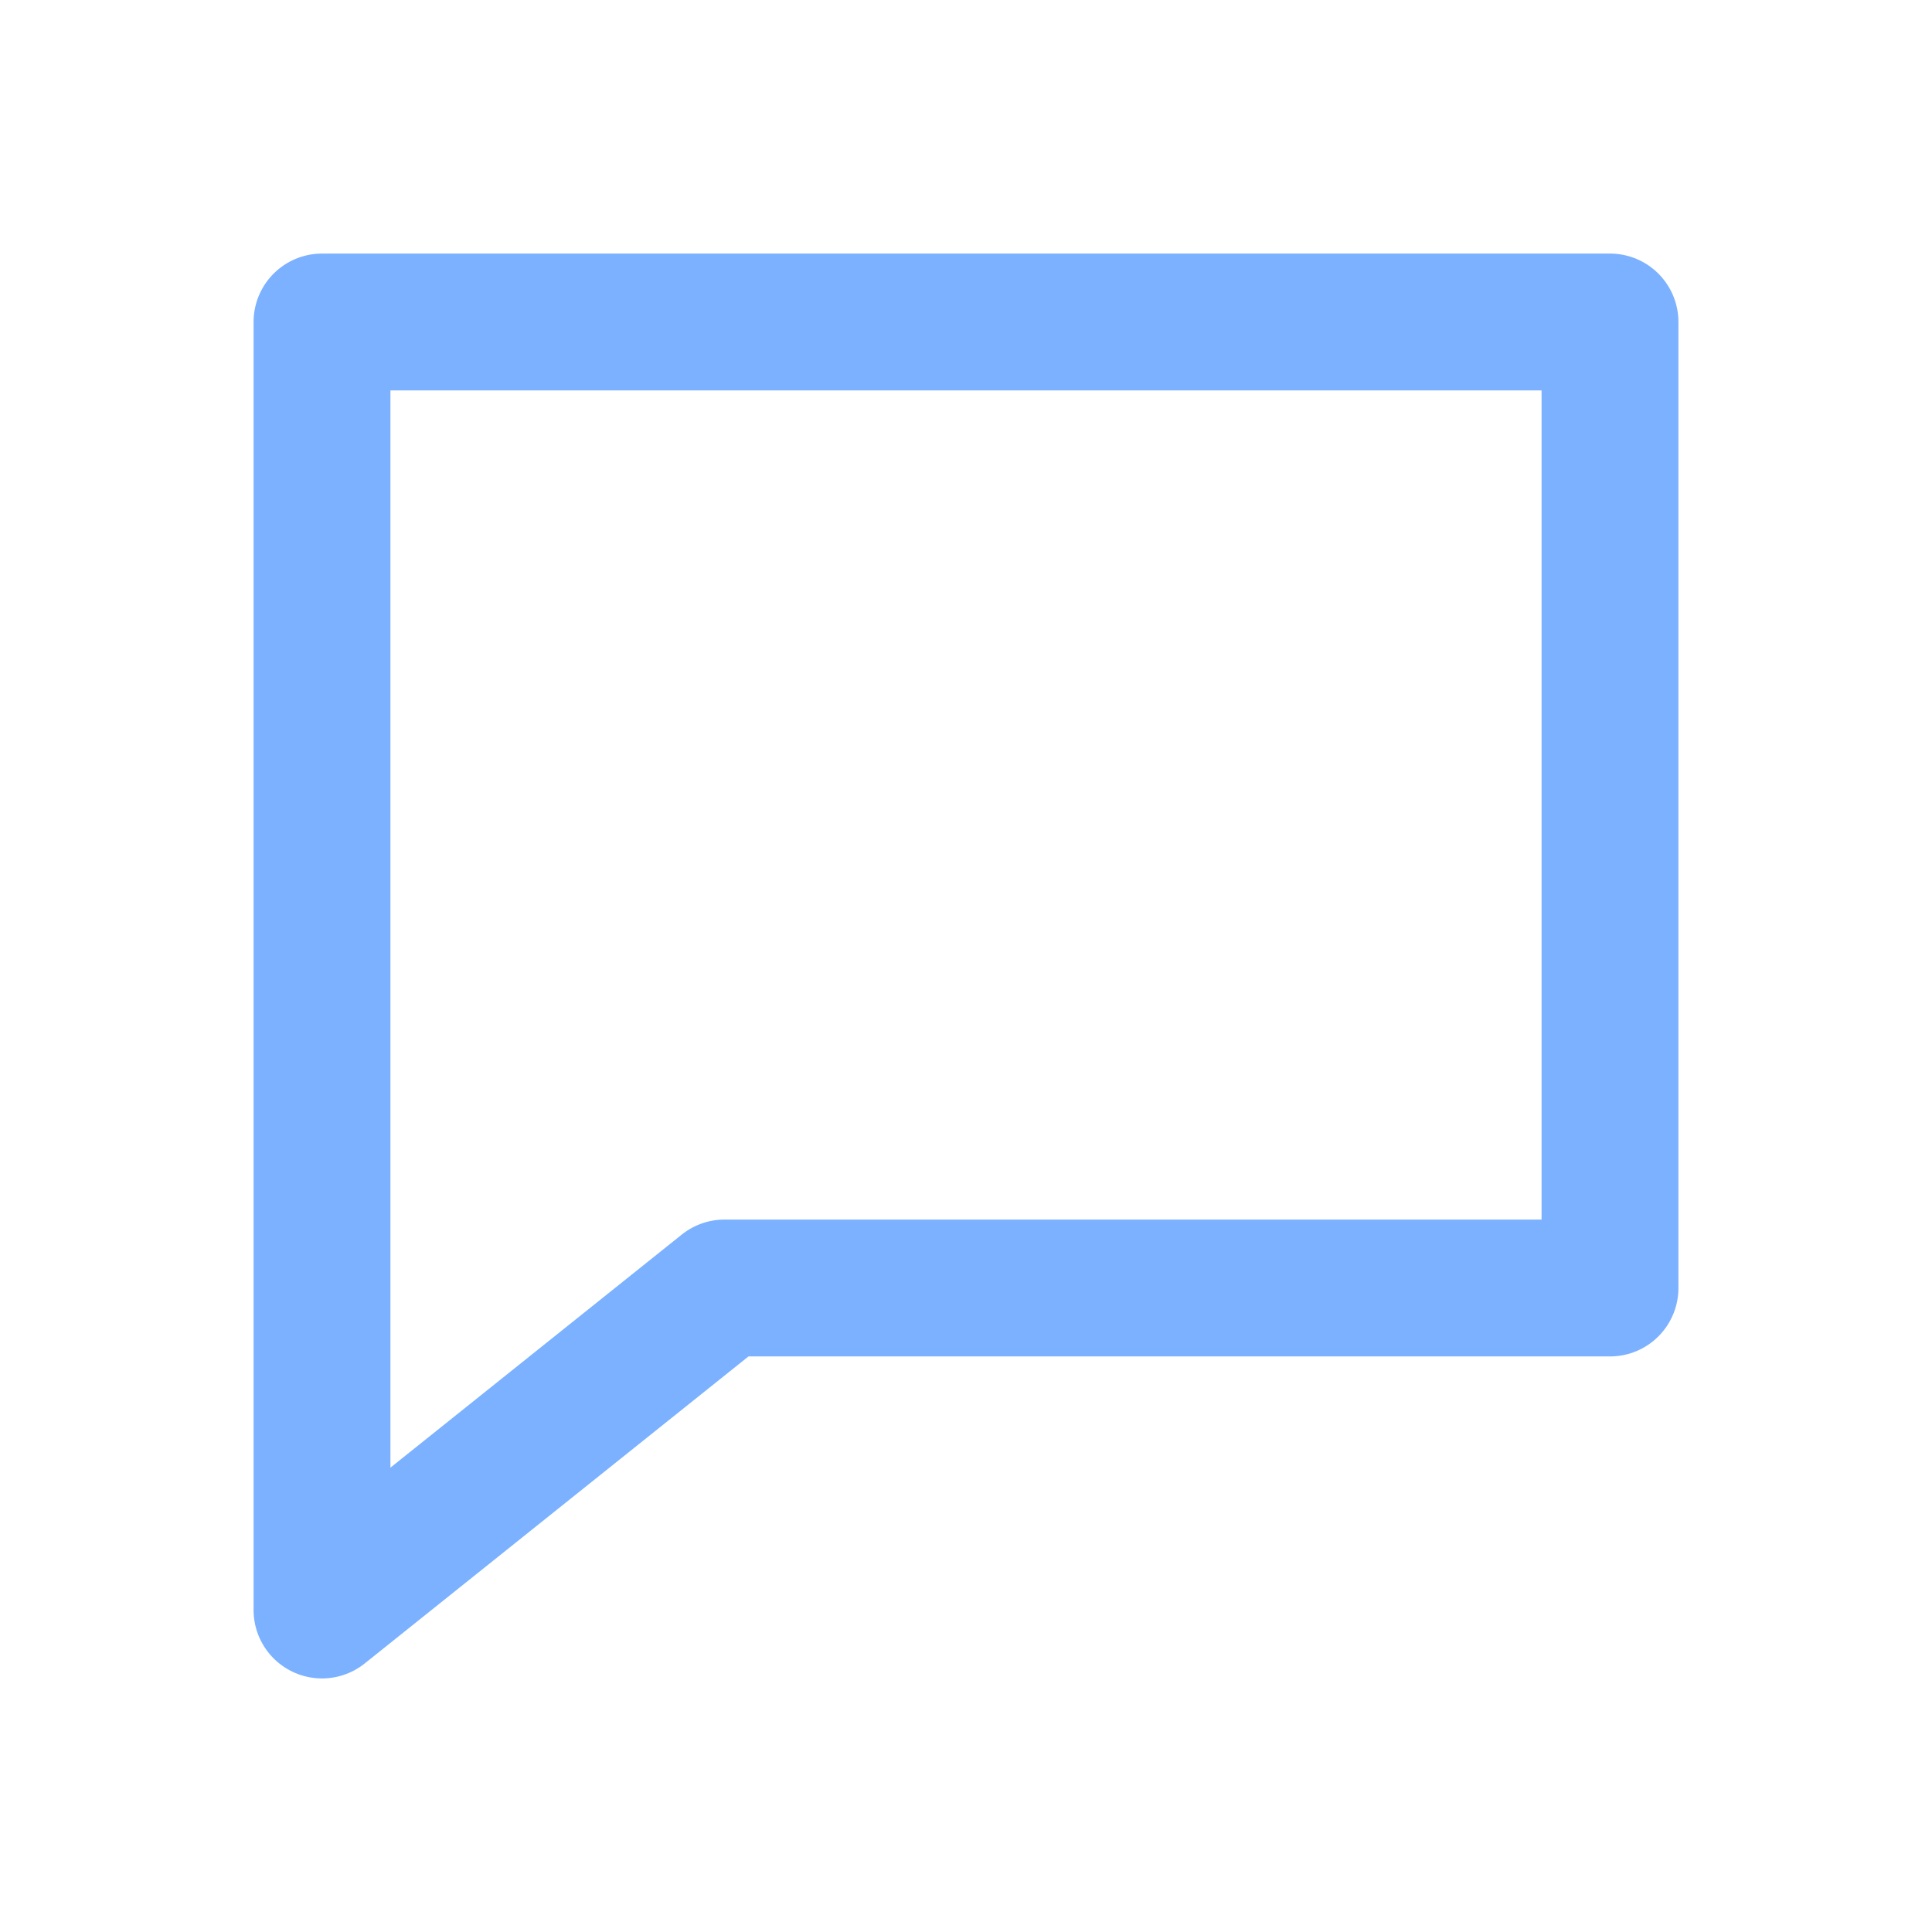
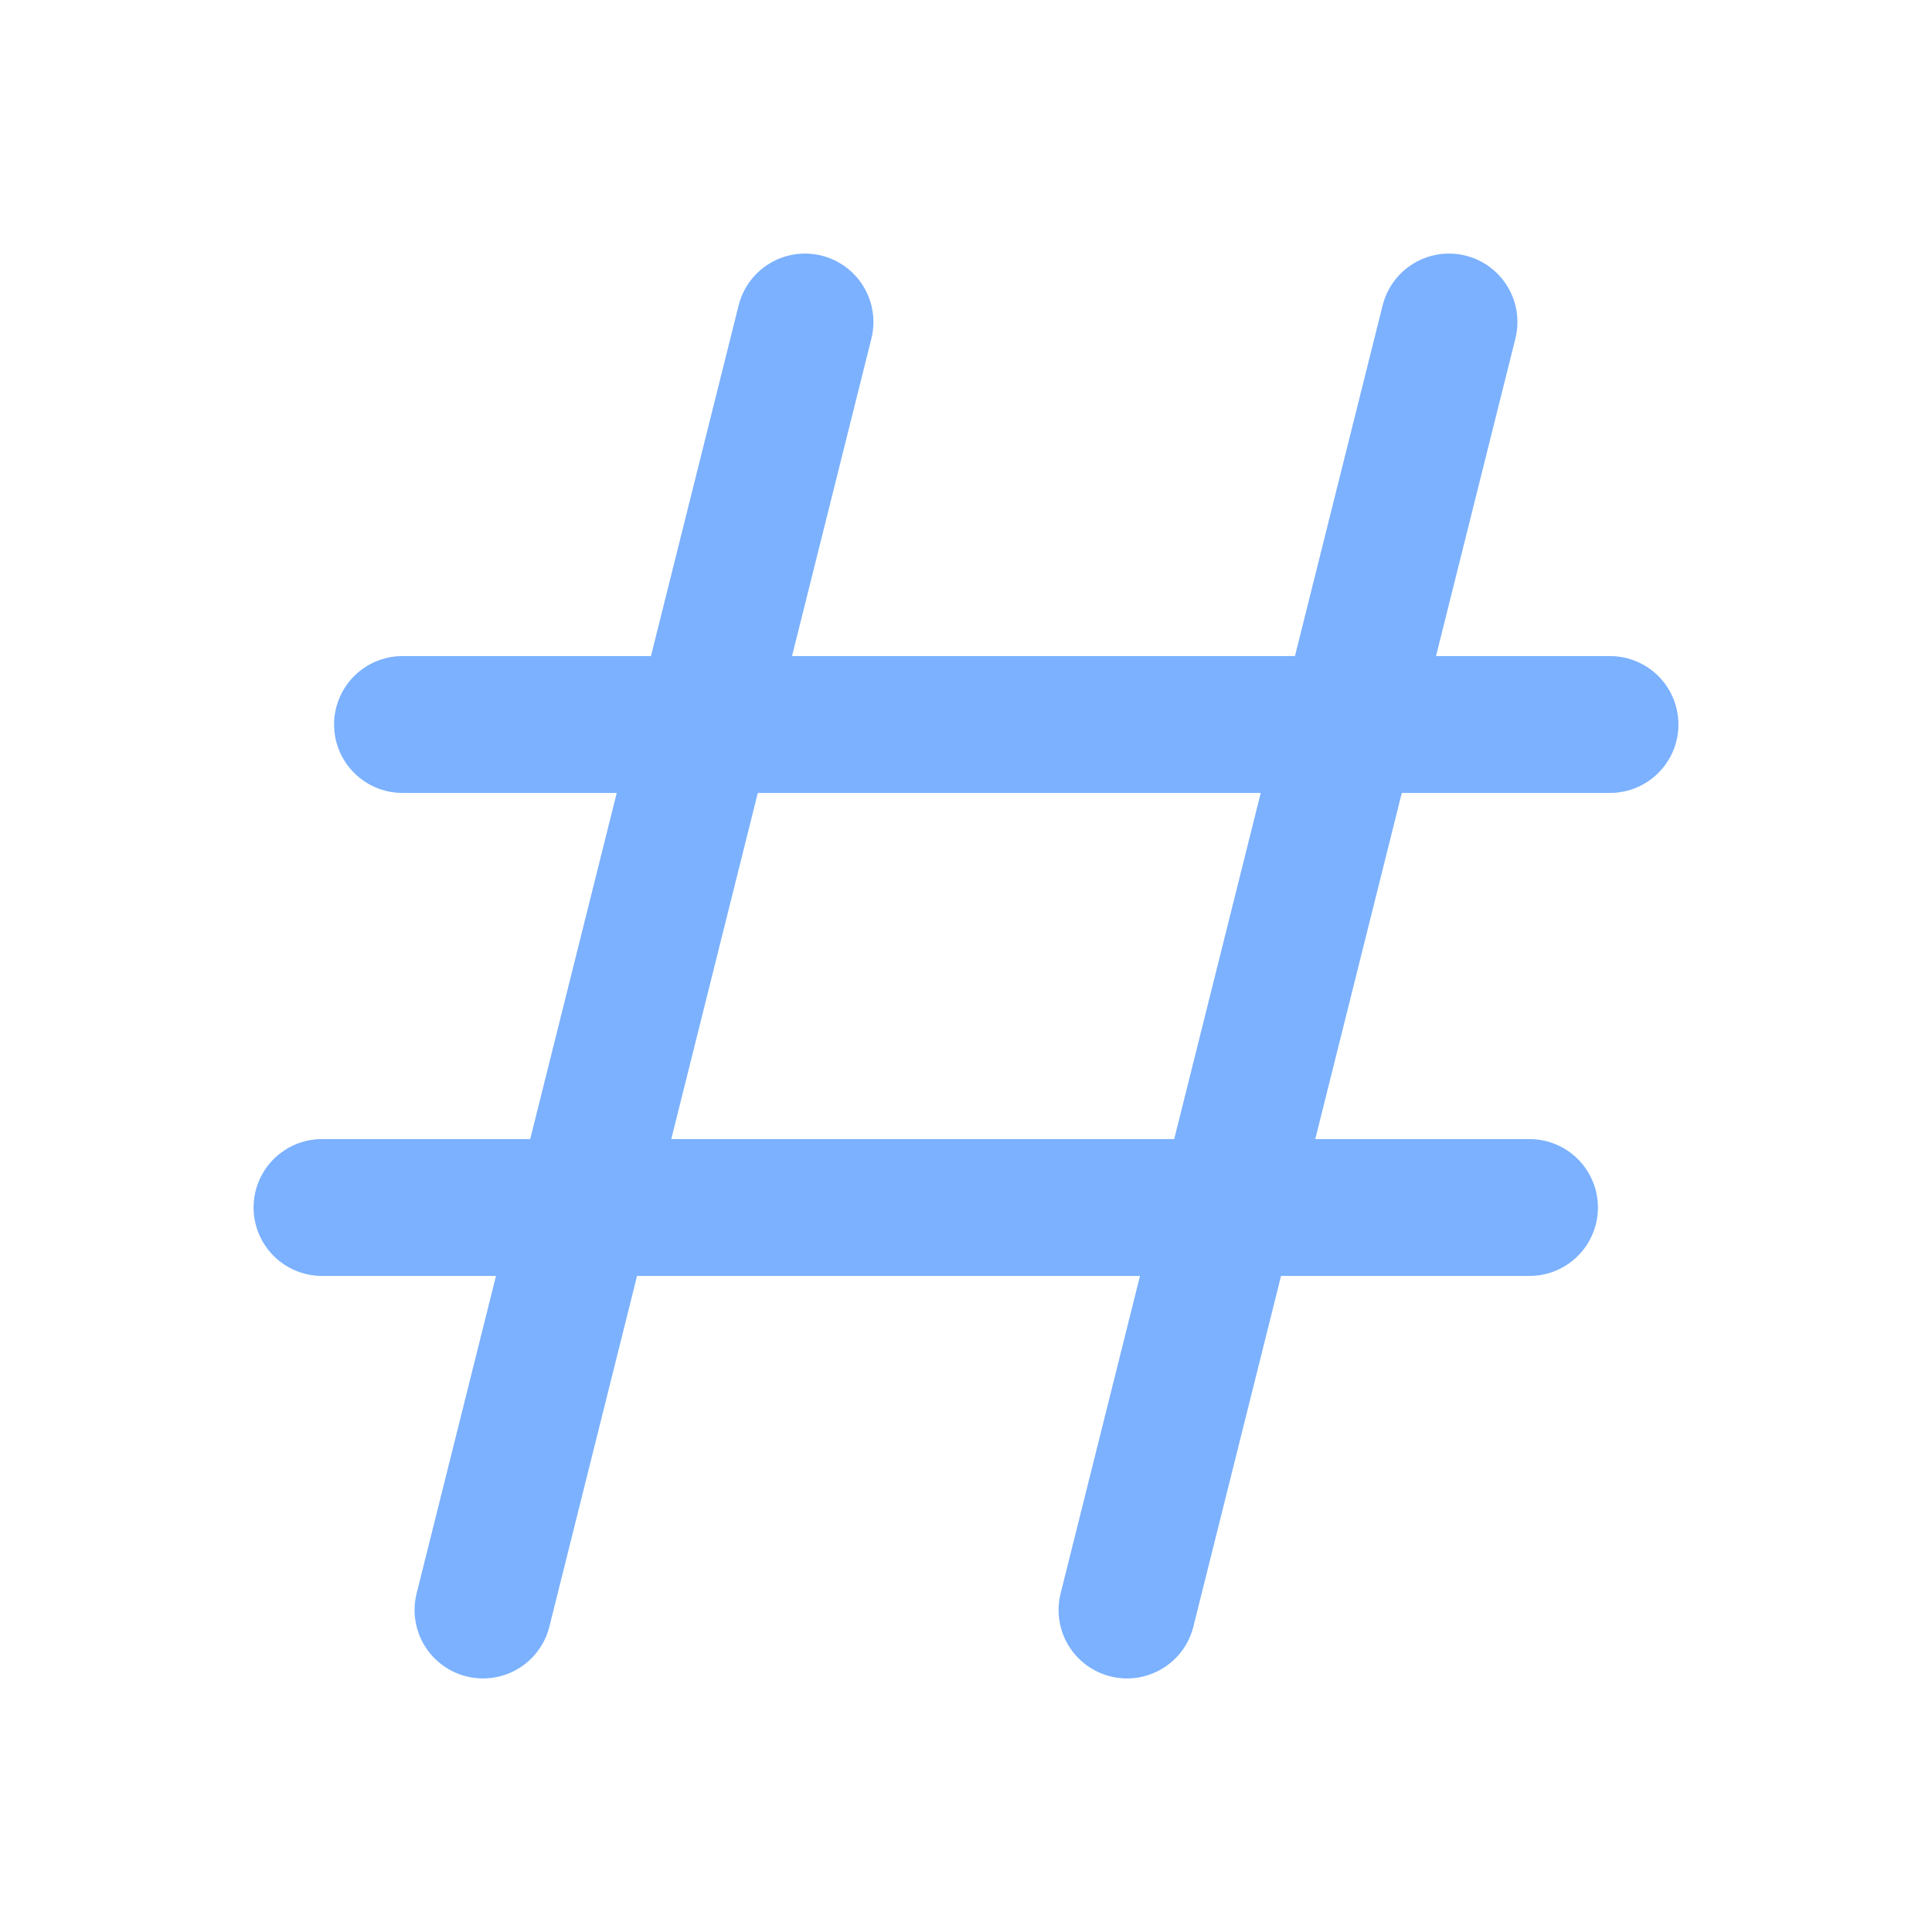
<svg xmlns="http://www.w3.org/2000/svg" width="24" height="24" viewBox="0 0 24 24">
-   <path d="M4 4h16v12H9l-5 4z" fill="none" stroke="#7bb1ff" stroke-width="1.7" stroke-linecap="round" stroke-linejoin="round" />
+   <path d="M10 4 6 20M18 4l-4 16M5 9h15M4 15h15" fill="none" stroke="#7bb1ff" stroke-width="1.7" stroke-linecap="round" stroke-linejoin="round" />
</svg>
